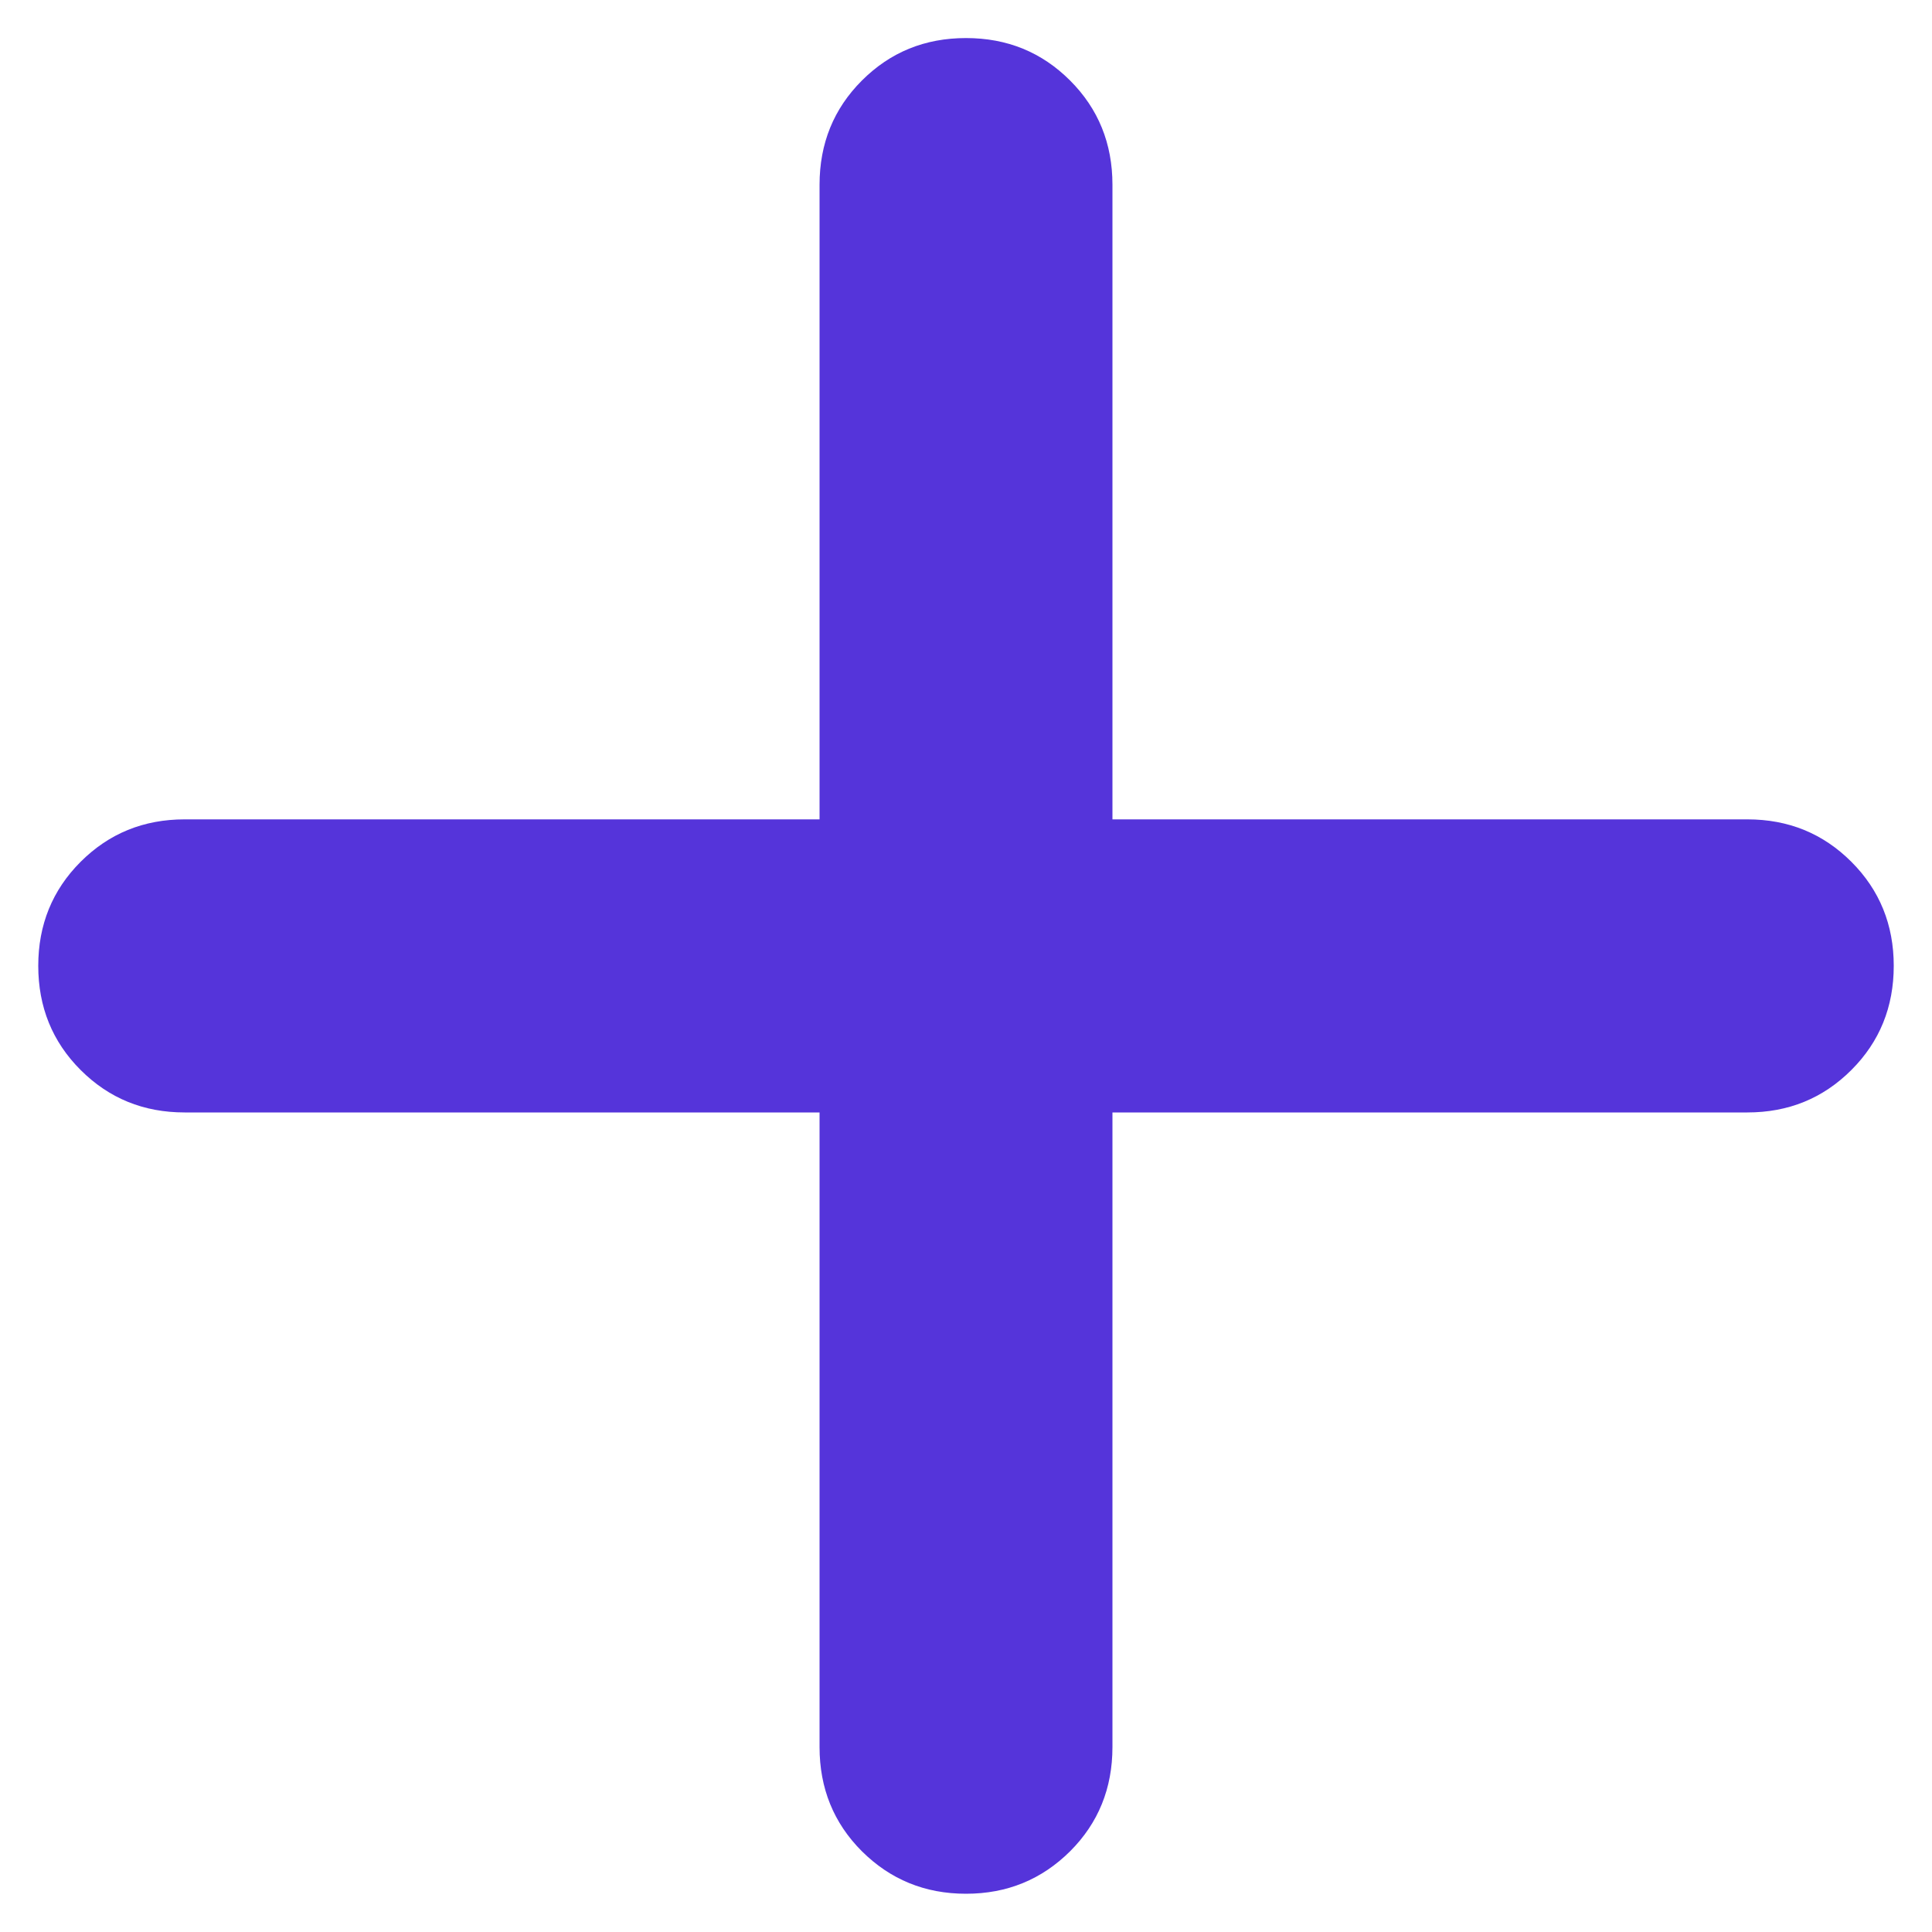
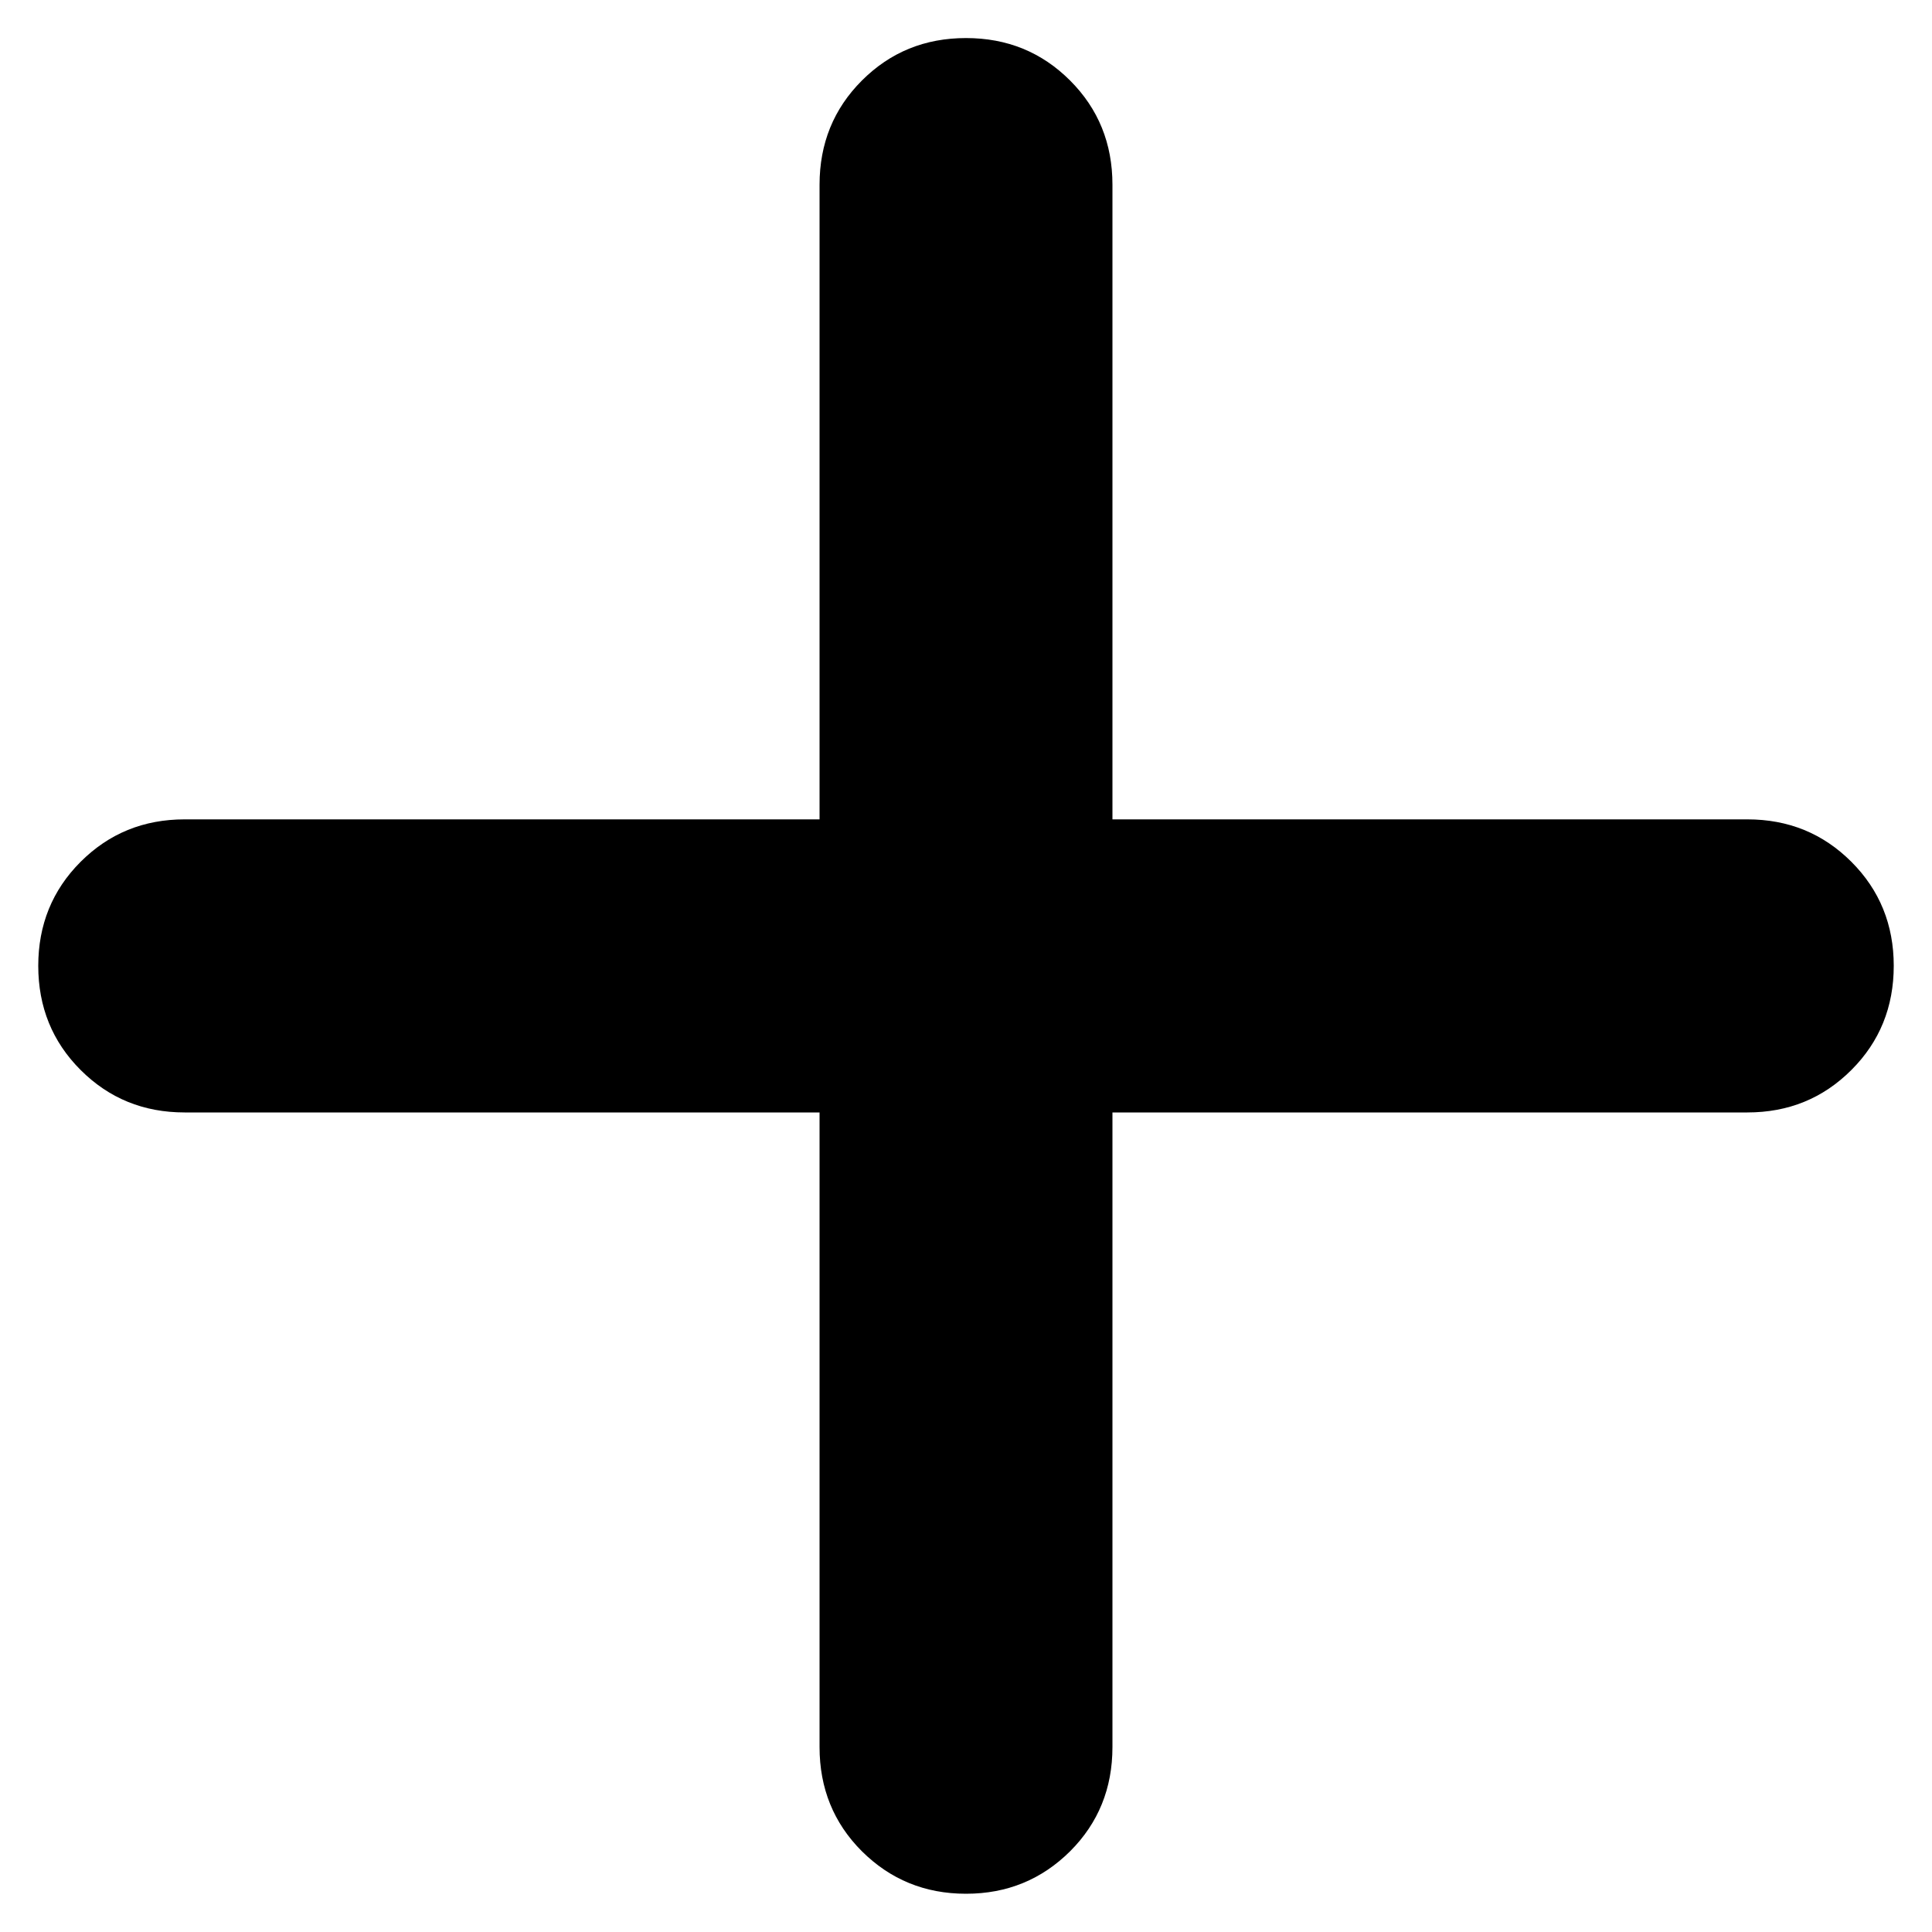
- <svg xmlns="http://www.w3.org/2000/svg" width="10" height="10" viewBox="0 0 10 10" fill="none">
-   <path d="M4.242 5.758H0.956C0.743 5.758 0.564 5.685 0.417 5.538C0.271 5.392 0.198 5.212 0.198 4.999C0.198 4.787 0.271 4.607 0.417 4.461C0.564 4.314 0.743 4.241 0.956 4.241H4.242V0.956C4.242 0.743 4.315 0.563 4.461 0.417C4.608 0.27 4.787 0.197 5 0.197C5.213 0.197 5.392 0.27 5.539 0.417C5.685 0.563 5.758 0.743 5.758 0.956V4.241H9.044C9.257 4.241 9.436 4.314 9.583 4.461C9.729 4.607 9.802 4.787 9.802 4.999C9.802 5.212 9.729 5.392 9.583 5.538C9.436 5.685 9.257 5.758 9.044 5.758H5.758V9.043C5.758 9.256 5.685 9.436 5.539 9.582C5.392 9.728 5.213 9.802 5 9.802C4.787 9.802 4.608 9.728 4.461 9.582C4.315 9.436 4.242 9.256 4.242 9.043V5.758Z" fill="#5534DA" />
+ <svg xmlns="http://www.w3.org/2000/svg" width="10" height="10" viewBox="0 0 10 10" fill="current">
+   <path d="M4.242 5.758H0.956C0.743 5.758 0.564 5.685 0.417 5.538C0.271 5.392 0.198 5.212 0.198 4.999C0.198 4.787 0.271 4.607 0.417 4.461C0.564 4.314 0.743 4.241 0.956 4.241H4.242V0.956C4.242 0.743 4.315 0.563 4.461 0.417C4.608 0.27 4.787 0.197 5 0.197C5.213 0.197 5.392 0.27 5.539 0.417C5.685 0.563 5.758 0.743 5.758 0.956V4.241H9.044C9.257 4.241 9.436 4.314 9.583 4.461C9.729 4.607 9.802 4.787 9.802 4.999C9.802 5.212 9.729 5.392 9.583 5.538C9.436 5.685 9.257 5.758 9.044 5.758H5.758V9.043C5.758 9.256 5.685 9.436 5.539 9.582C5.392 9.728 5.213 9.802 5 9.802C4.787 9.802 4.608 9.728 4.461 9.582C4.315 9.436 4.242 9.256 4.242 9.043V5.758Z" fill="current" />
</svg>
